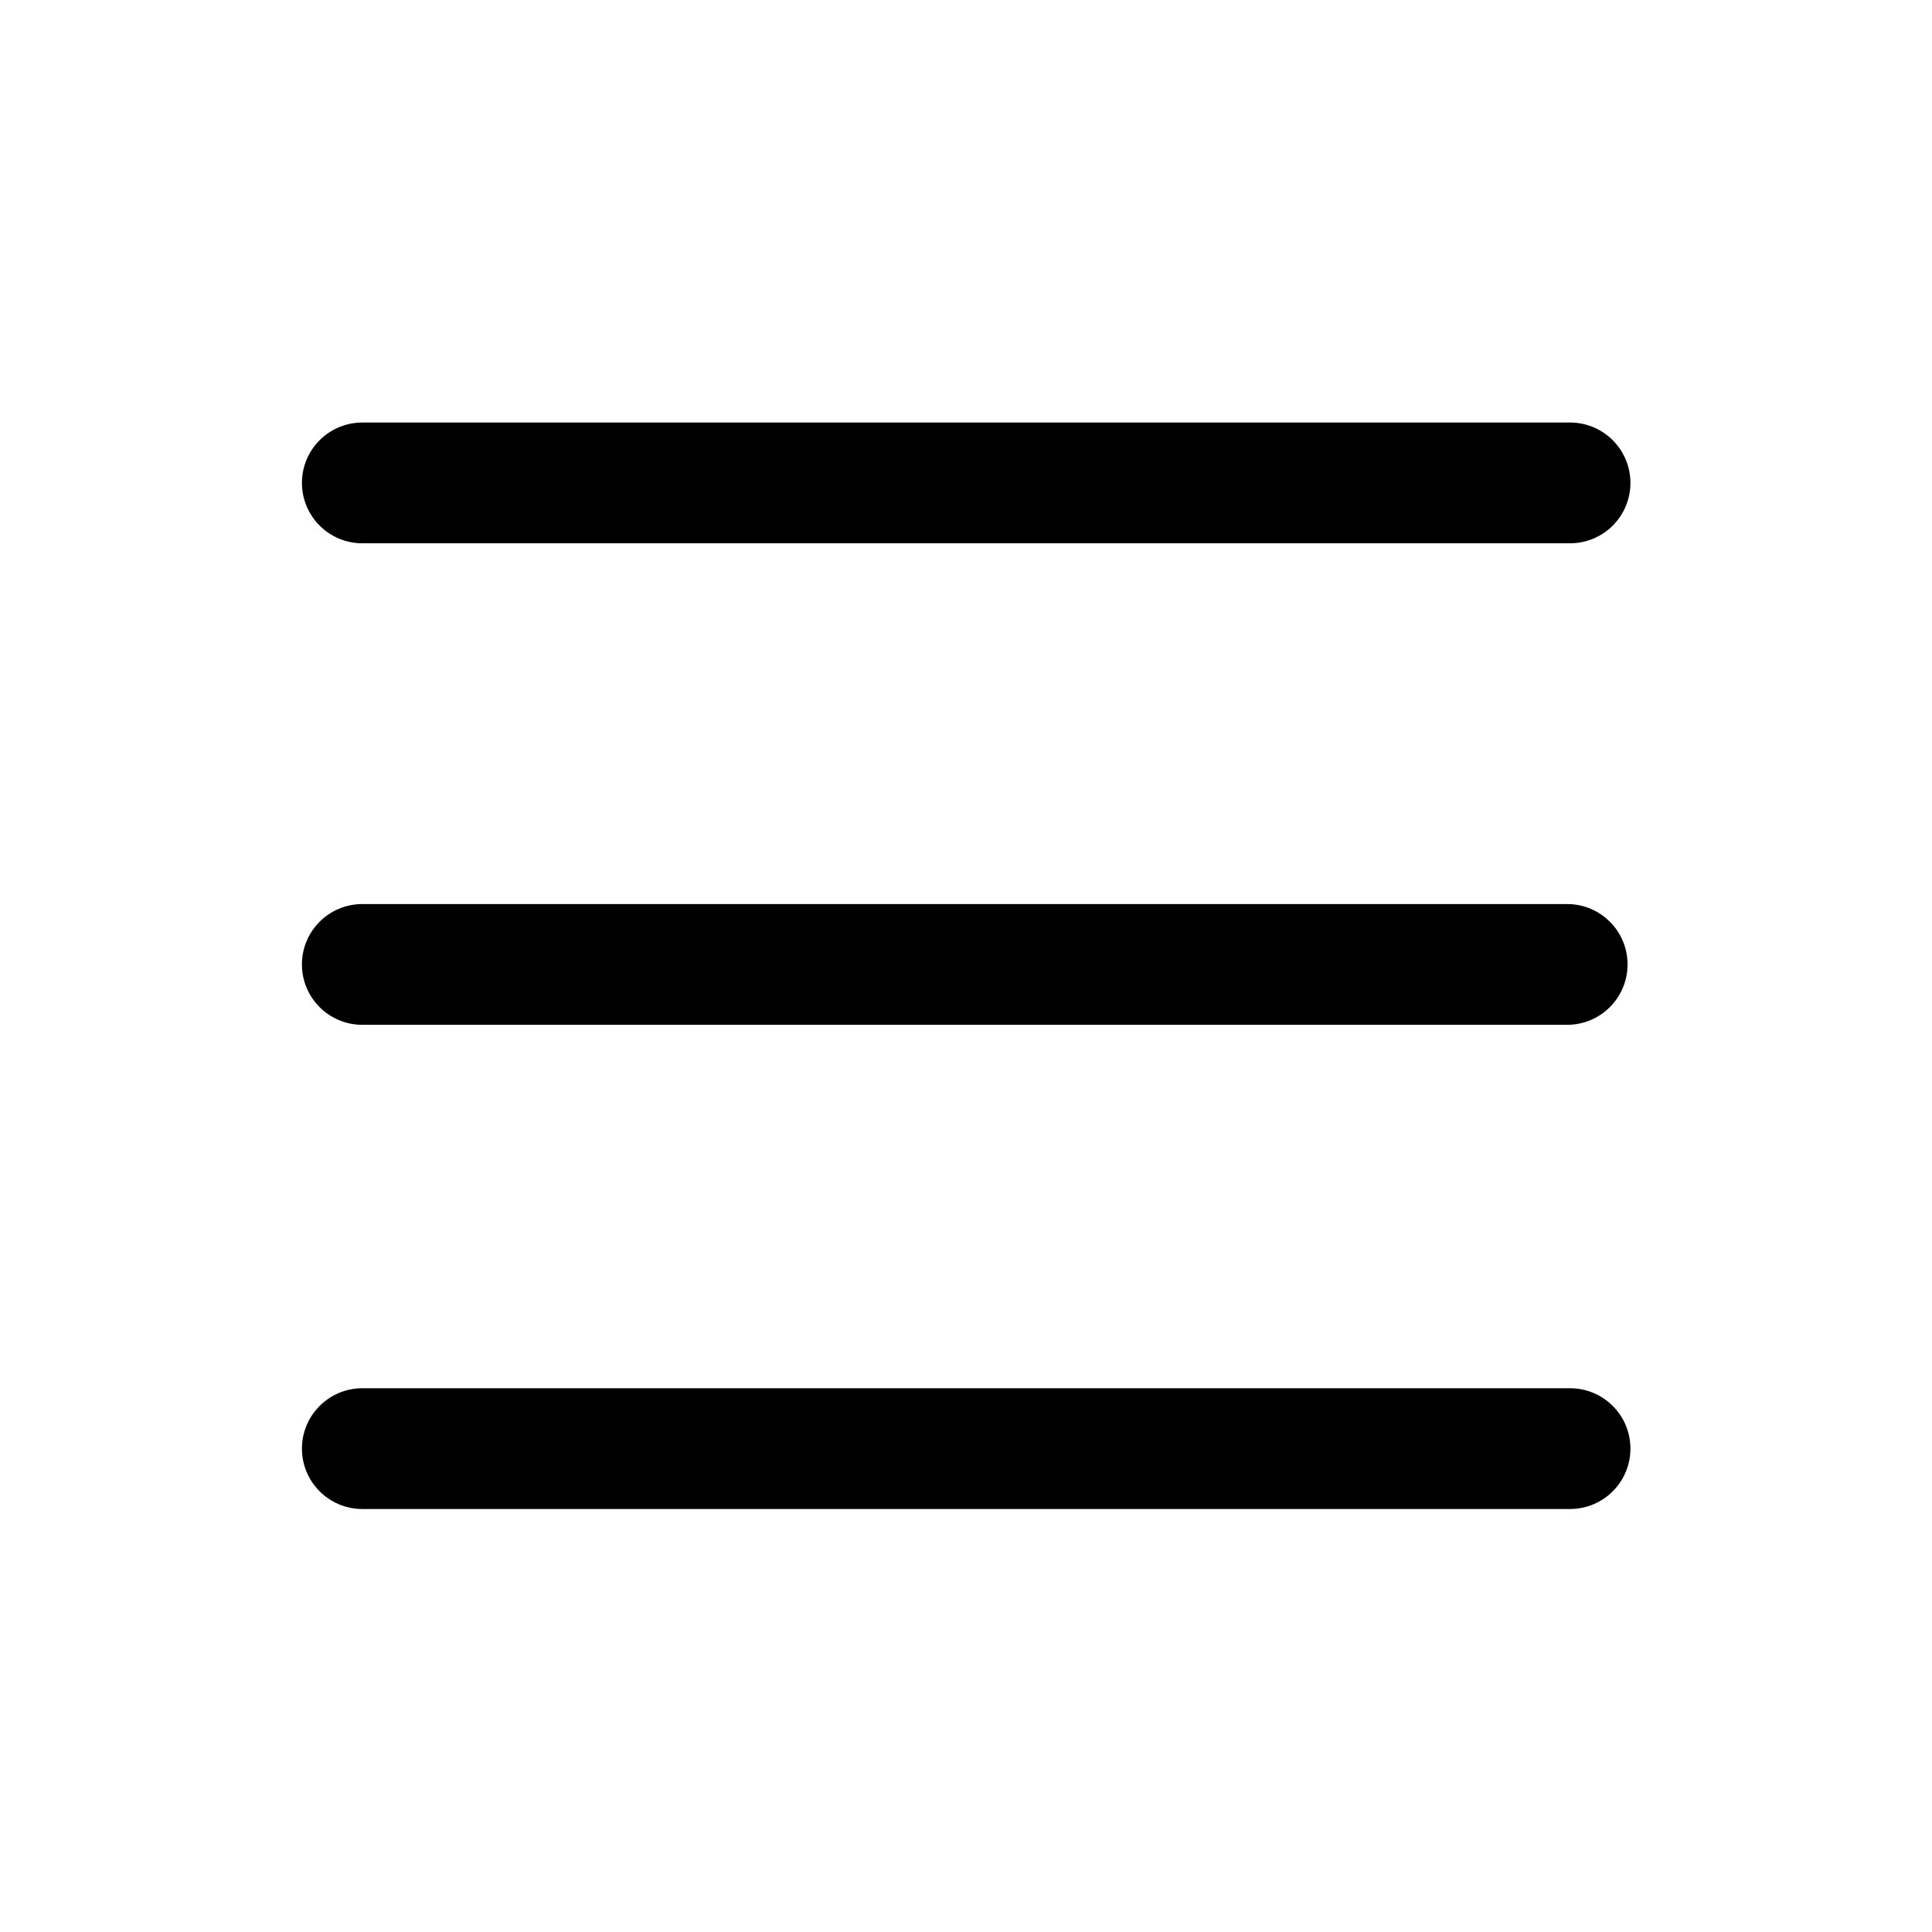
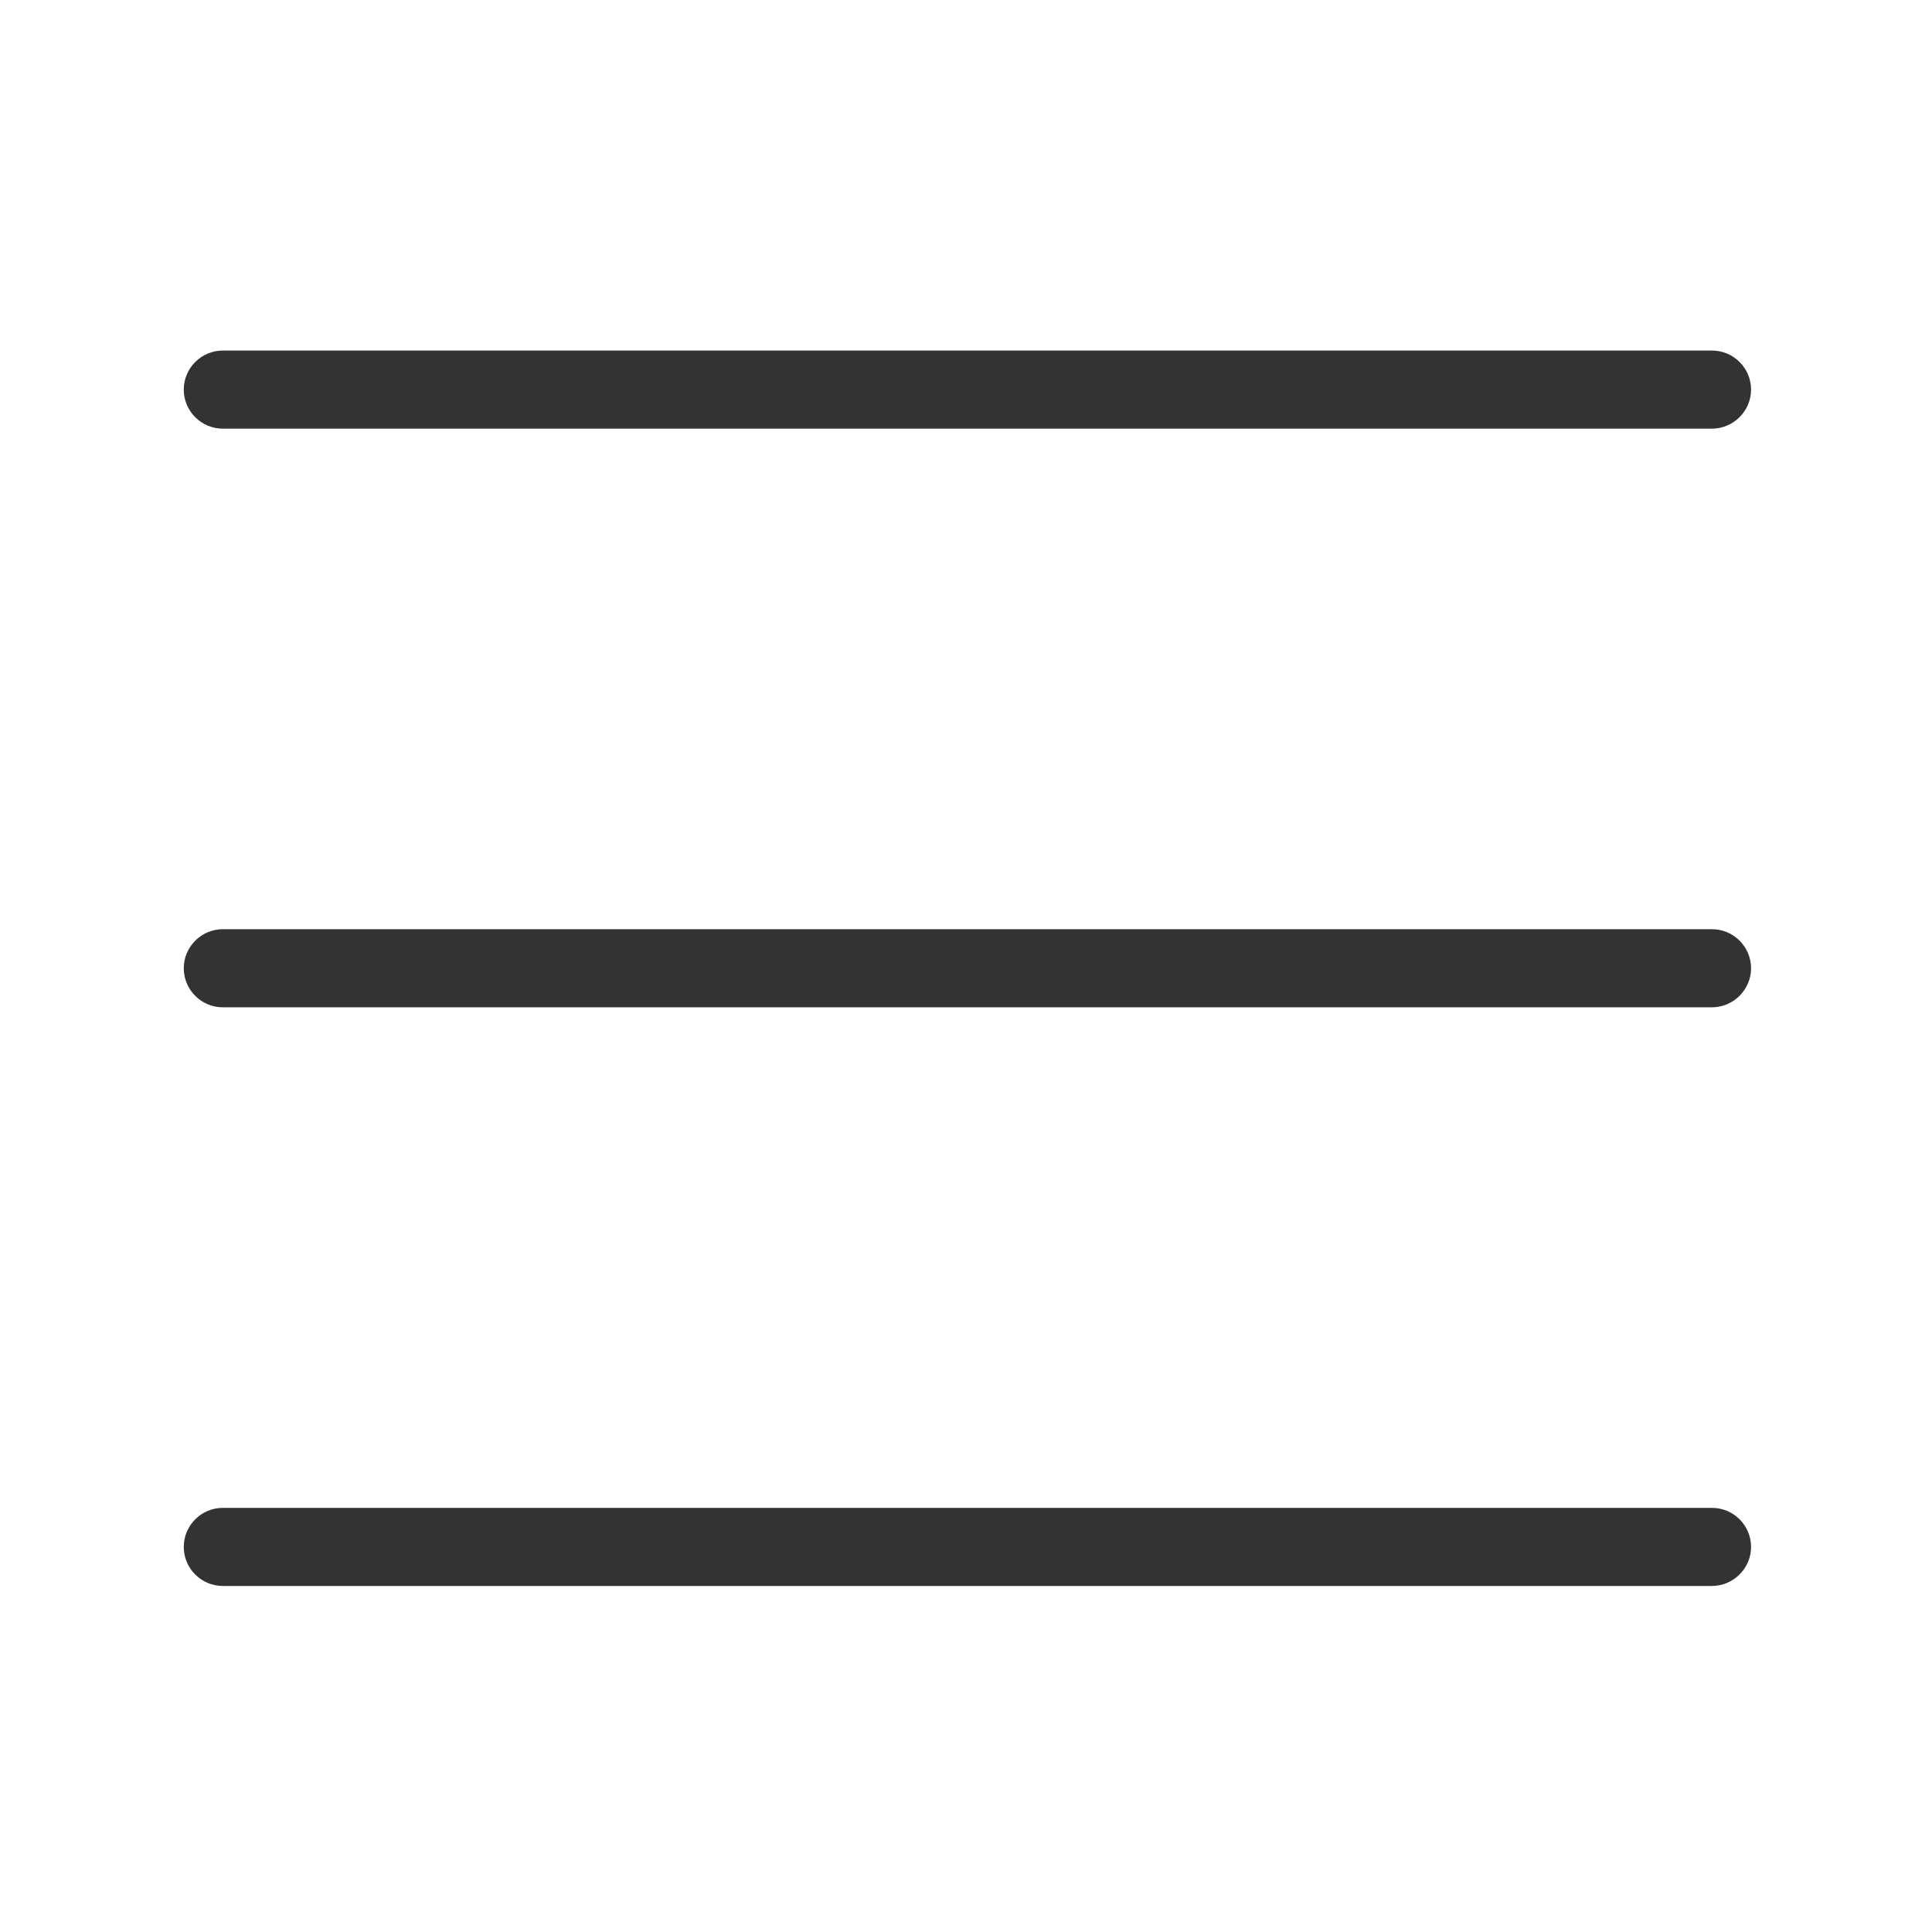
<svg xmlns="http://www.w3.org/2000/svg" class="icon" width="200px" height="200.00px" viewBox="0 0 1024 1024" version="1.1">
-   <path d="M192.037 287.953h640.124c17.673 0 32-14.327 32-32s-14.327-32-32-32H192.037c-17.673 0-32 14.327-32 32s14.327 32 32 32zM192.028 543.17h638.608c17.673 0 32-14.327 32-32s-14.327-32-32-32H192.028c-17.673 0-32 14.327-32 32s14.327 32 32 32zM832.161 735.802H192.037c-17.673 0-32 14.327-32 32s14.327 32 32 32h640.124c17.673 0 32-14.327 32-32s-14.327-32-32-32z" />
+   <path d="M907.3 227.2H118.1c-11.4 0-20.7-9.3-20.7-20.7s9.3-20.7 20.7-20.7h789.3c11.4 0 20.7 9.3 20.7 20.7s-9.4 20.7-20.8 20.7zM907.3 533.9H118.1c-11.4 0-20.7-9.3-20.7-20.7s9.3-20.7 20.7-20.7h789.3c11.4 0 20.7 9.3 20.7 20.7s-9.4 20.7-20.8 20.7zM907.3 840.6H118.1c-11.4 0-20.7-9.3-20.7-20.7s9.3-20.7 20.7-20.7h789.3c11.4 0 20.7 9.3 20.7 20.7s-9.4 20.7-20.8 20.7z" fill="#333333" />
</svg>
